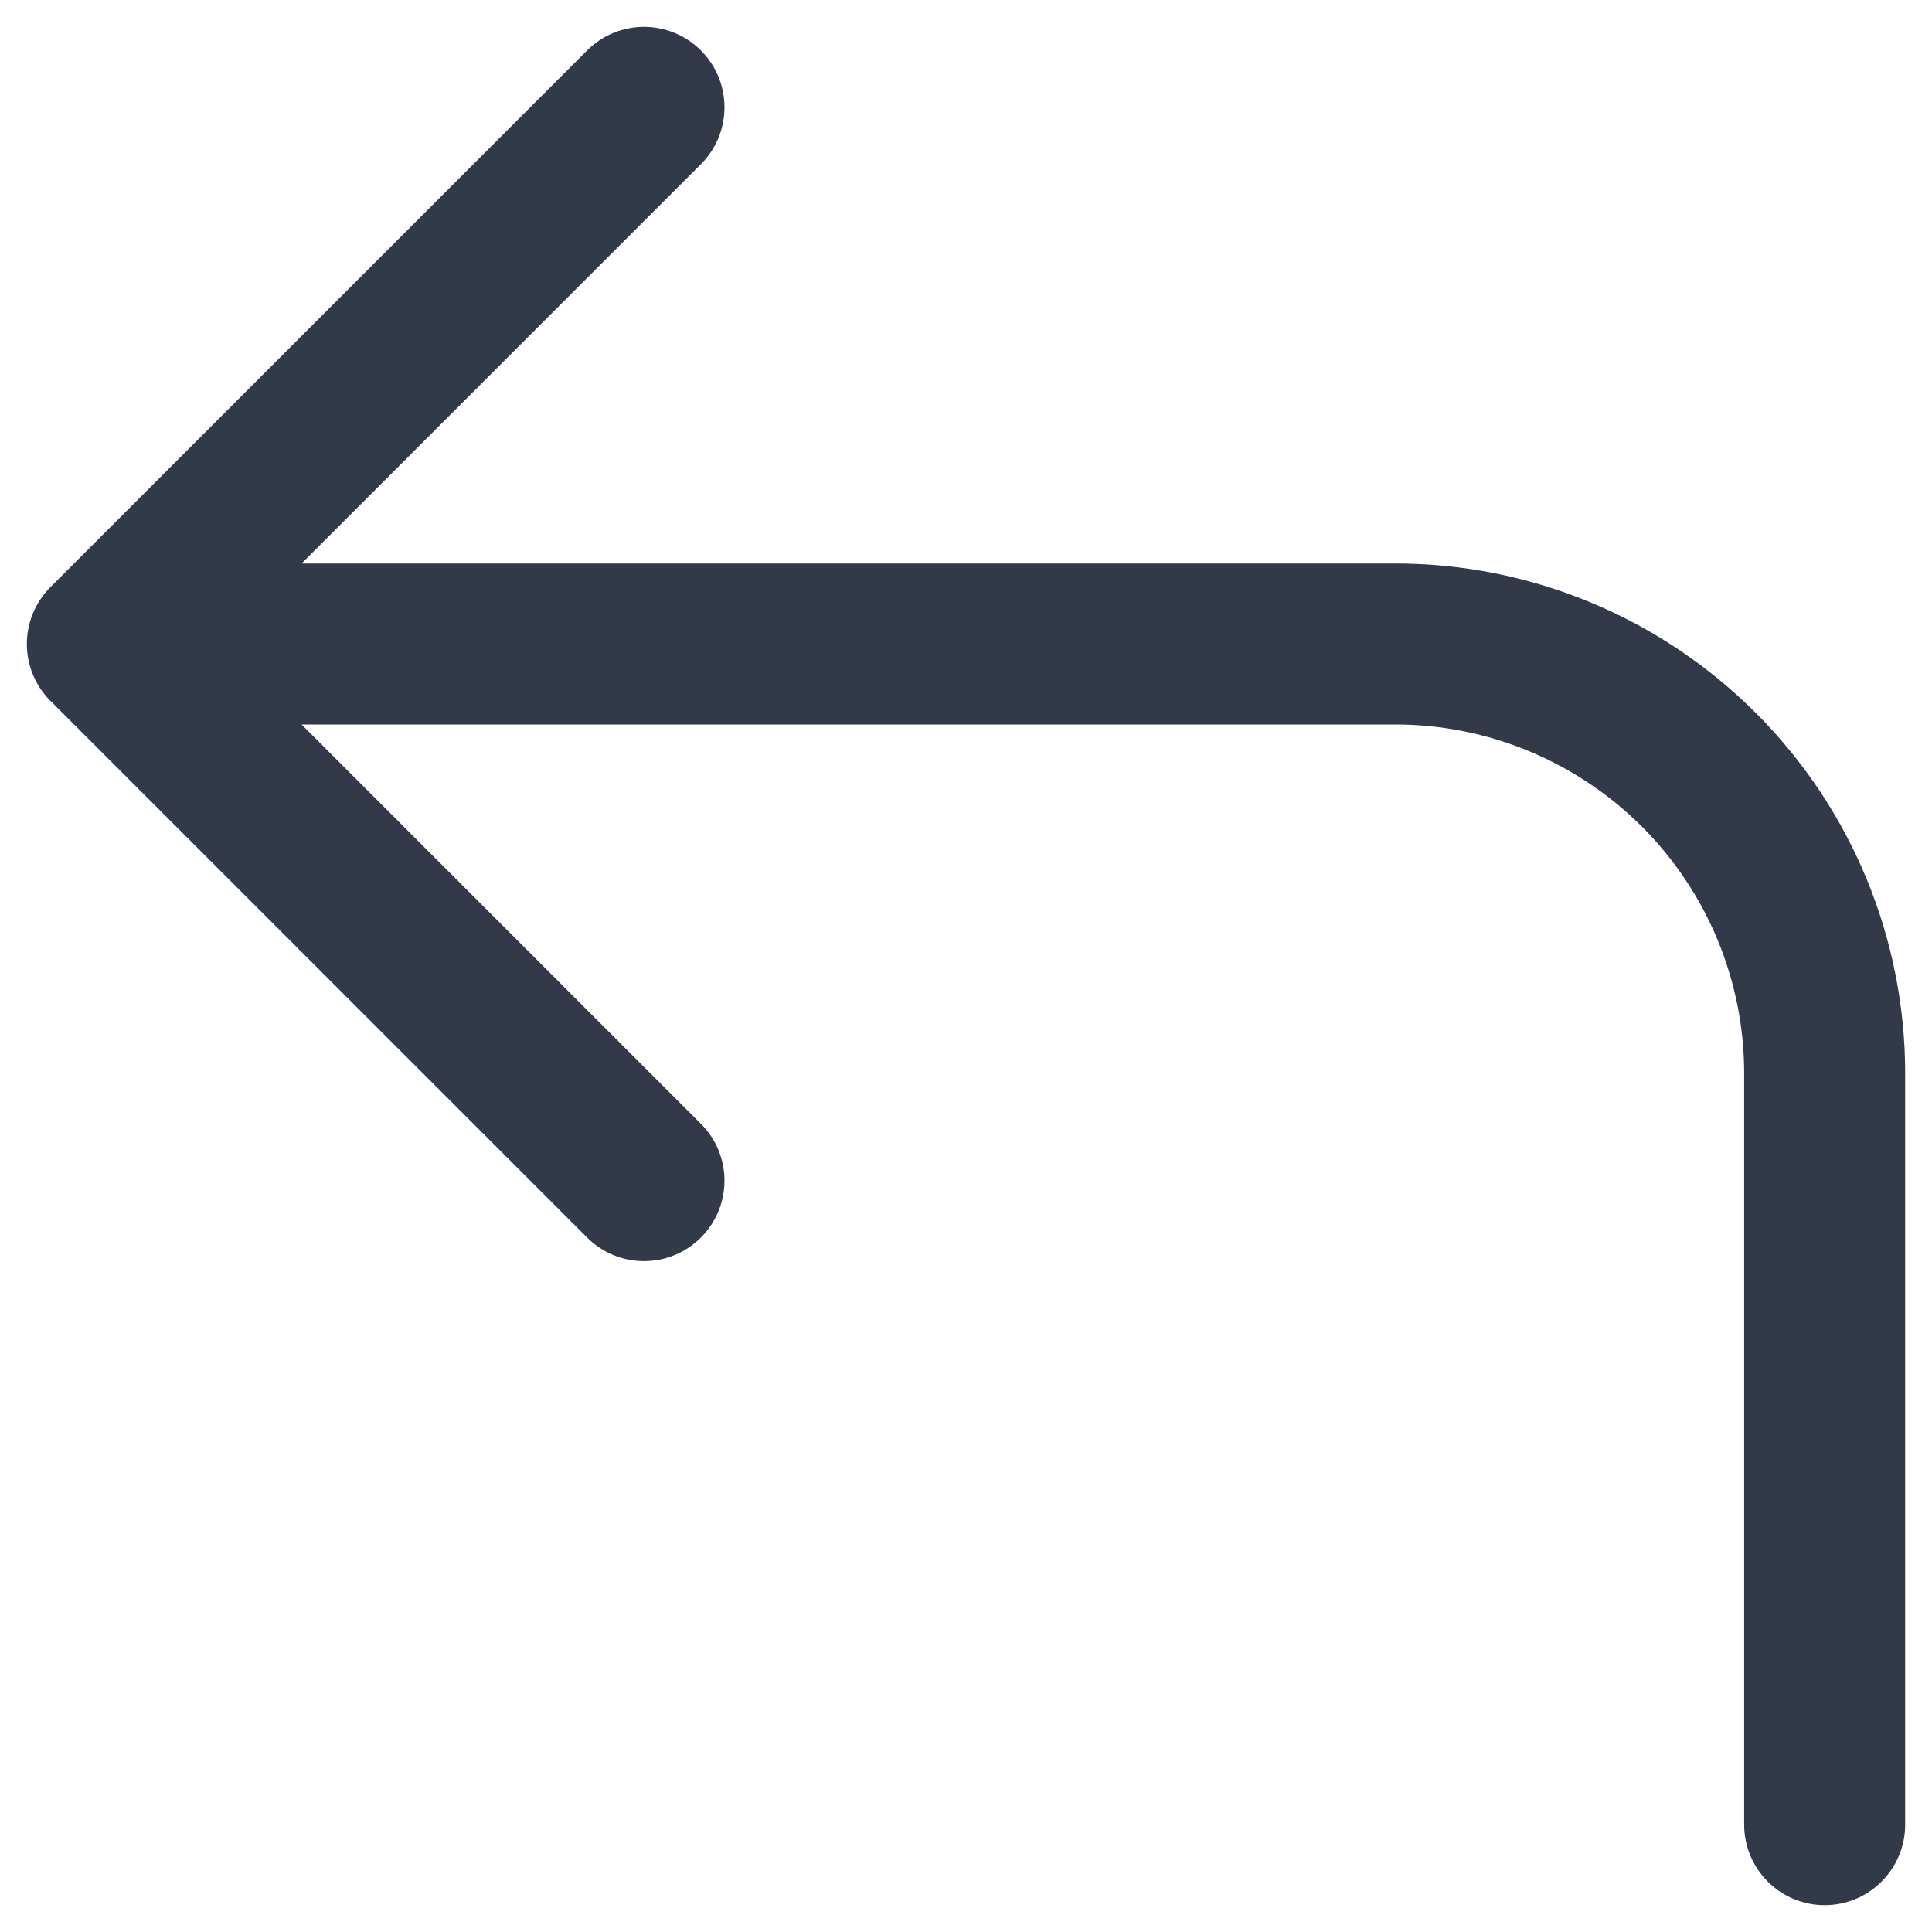
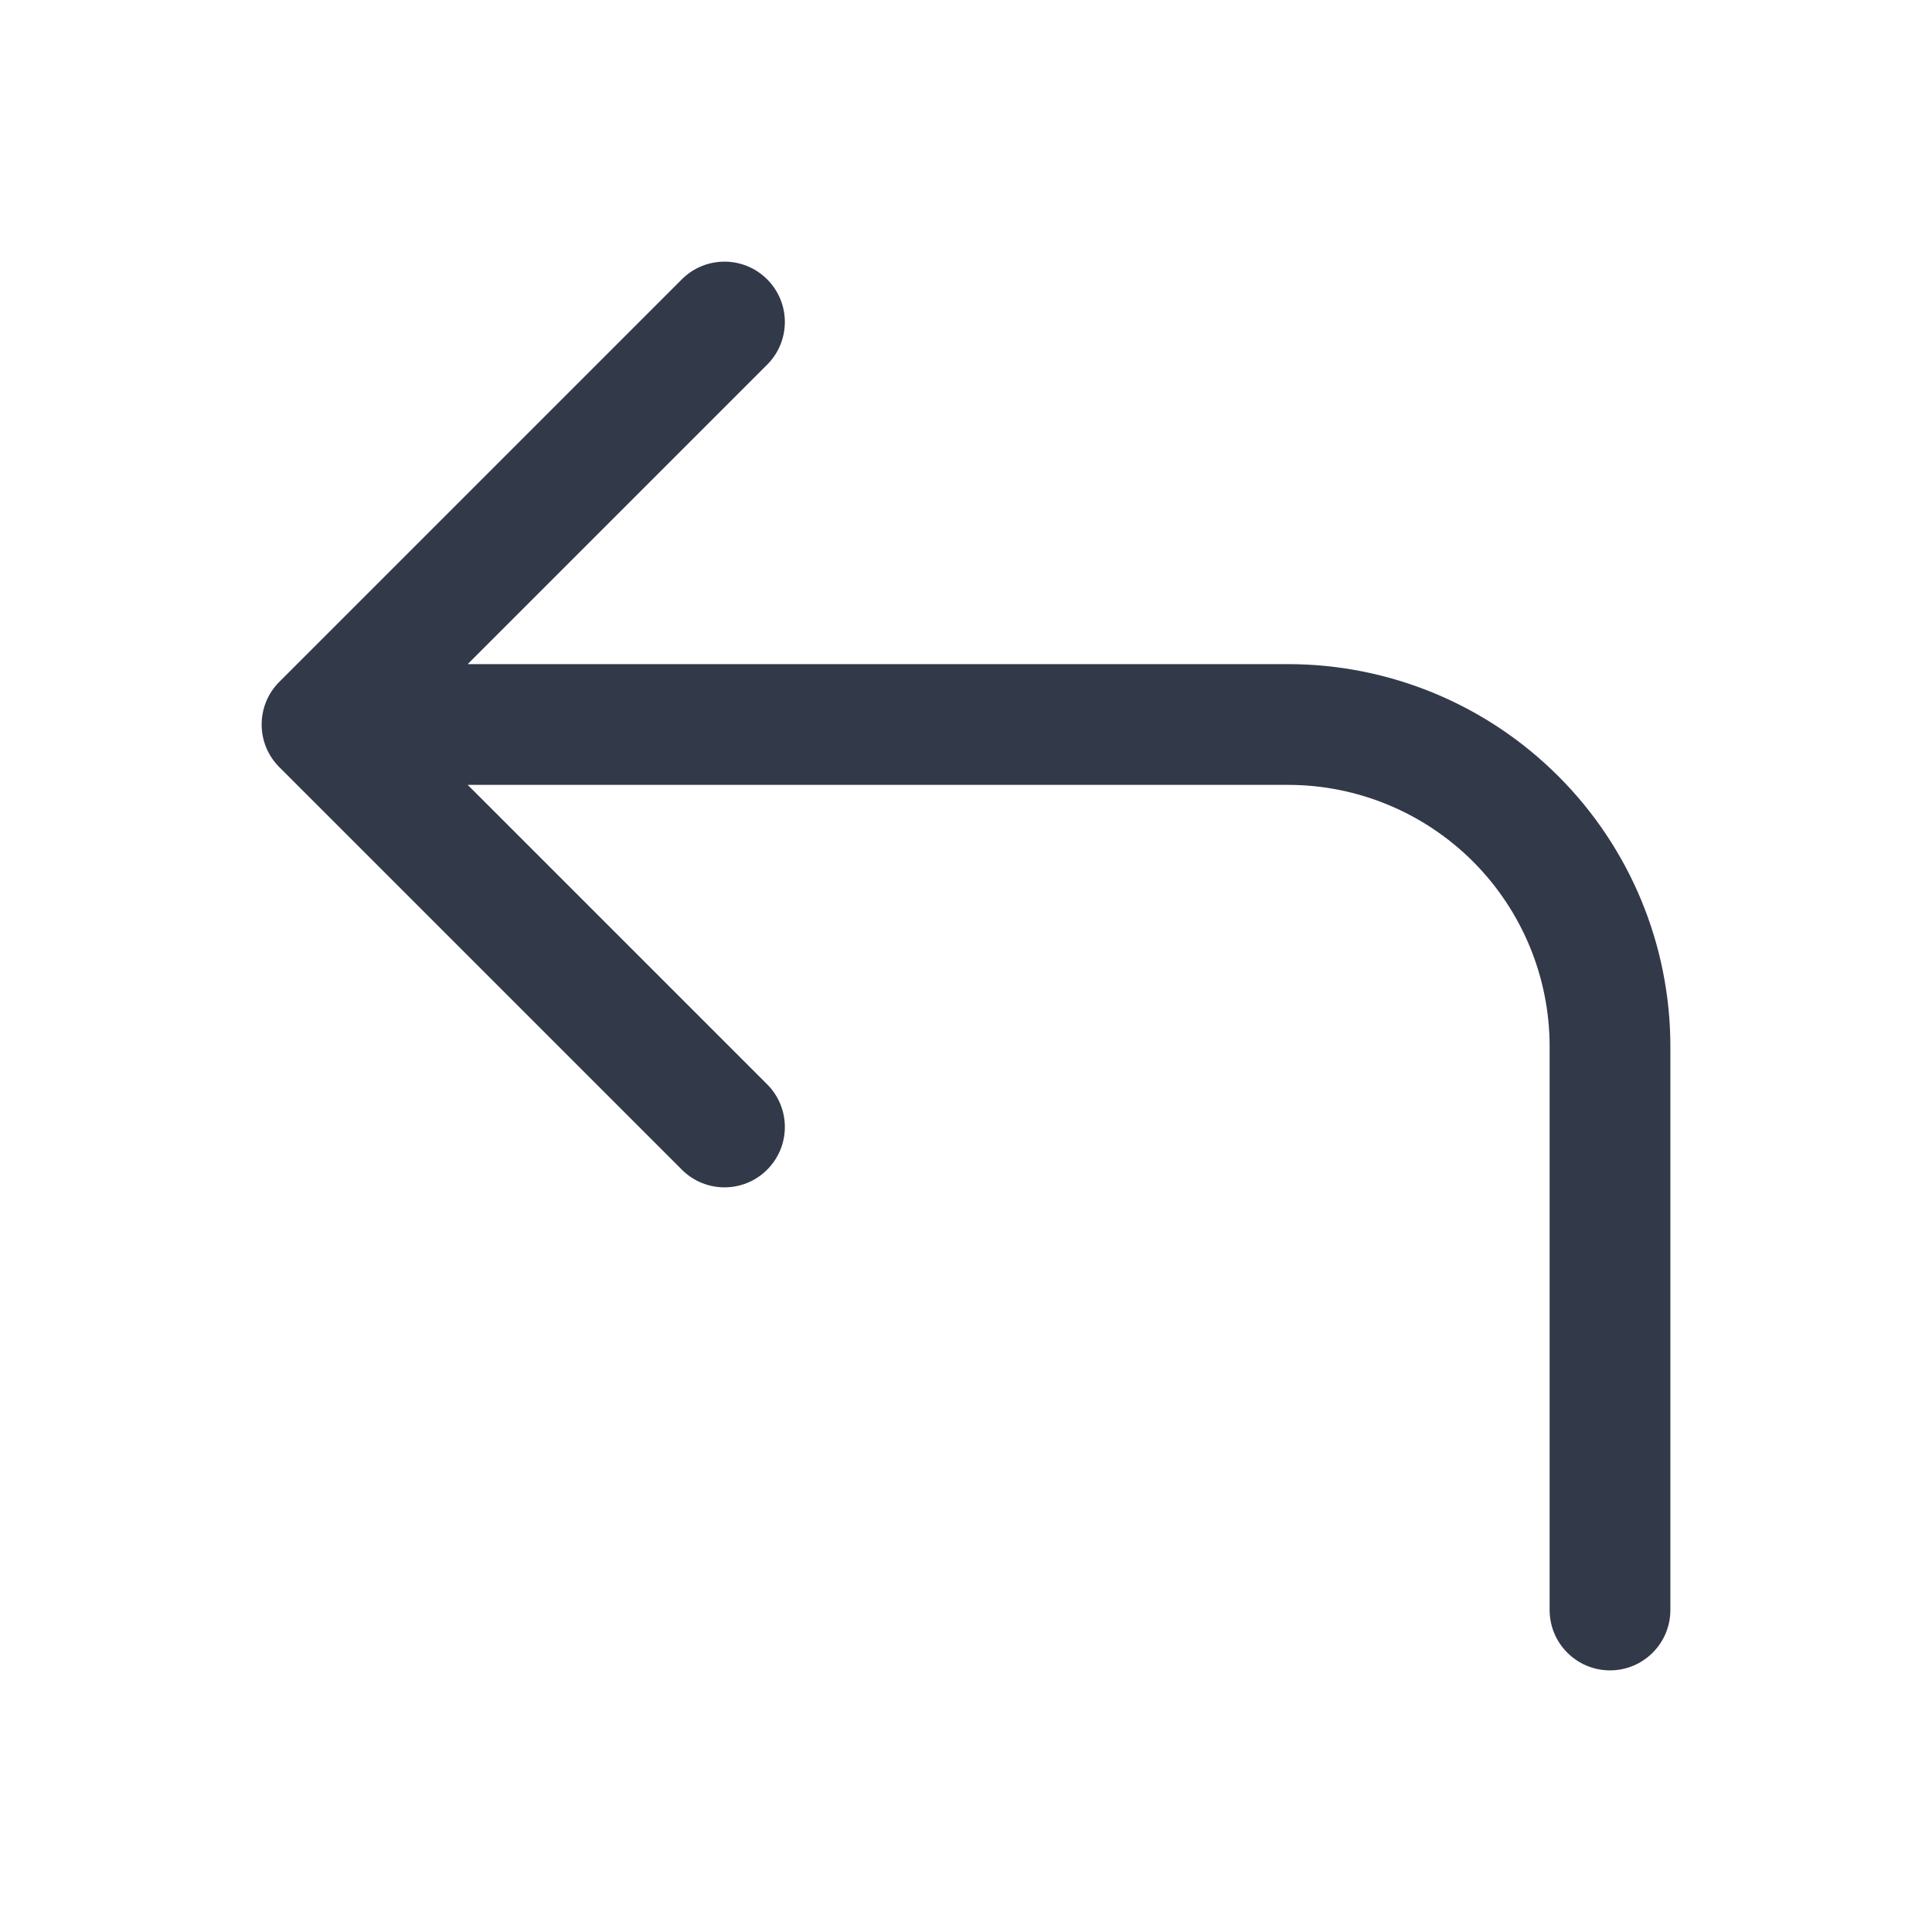
- <svg xmlns="http://www.w3.org/2000/svg" width="18" height="18" viewBox="0 0 18 18" fill="none">
-   <path d="M16.25 17V10C16.25 9.138 15.907 8.312 15.298 7.702C14.688 7.093 13.862 6.75 13 6.75H2.81L6.53 10.47C6.823 10.763 6.823 11.237 6.53 11.53C6.237 11.823 5.763 11.823 5.47 11.53L0.47 6.53C0.177 6.237 0.177 5.763 0.47 5.47L5.47 0.47C5.763 0.177 6.237 0.177 6.53 0.47C6.823 0.763 6.823 1.237 6.53 1.53L2.81 5.25H13C14.26 5.25 15.467 5.751 16.358 6.642C17.249 7.532 17.75 8.74 17.75 10V17C17.75 17.414 17.414 17.75 17 17.75C16.586 17.75 16.25 17.414 16.25 17Z" fill="#323949" />
+ <svg xmlns="http://www.w3.org/2000/svg" width="24" height="24" viewBox="0 0 24 24" fill="none">
+   <path d="M19.25 20V13C19.25 12.138 18.907 11.312 18.298 10.702C17.688 10.093 16.862 9.75 16 9.75H5.81L9.53 13.47C9.823 13.763 9.823 14.237 9.53 14.53C9.237 14.823 8.763 14.823 8.47 14.53L3.47 9.53C3.177 9.237 3.177 8.763 3.47 8.47L8.47 3.47C8.763 3.177 9.237 3.177 9.53 3.47C9.823 3.763 9.823 4.237 9.53 4.53L5.81 8.25H16C17.26 8.25 18.468 8.751 19.358 9.642C20.249 10.532 20.75 11.74 20.75 13V20C20.75 20.414 20.414 20.75 20 20.75C19.586 20.75 19.25 20.414 19.25 20Z" fill="#323949" />
</svg>
